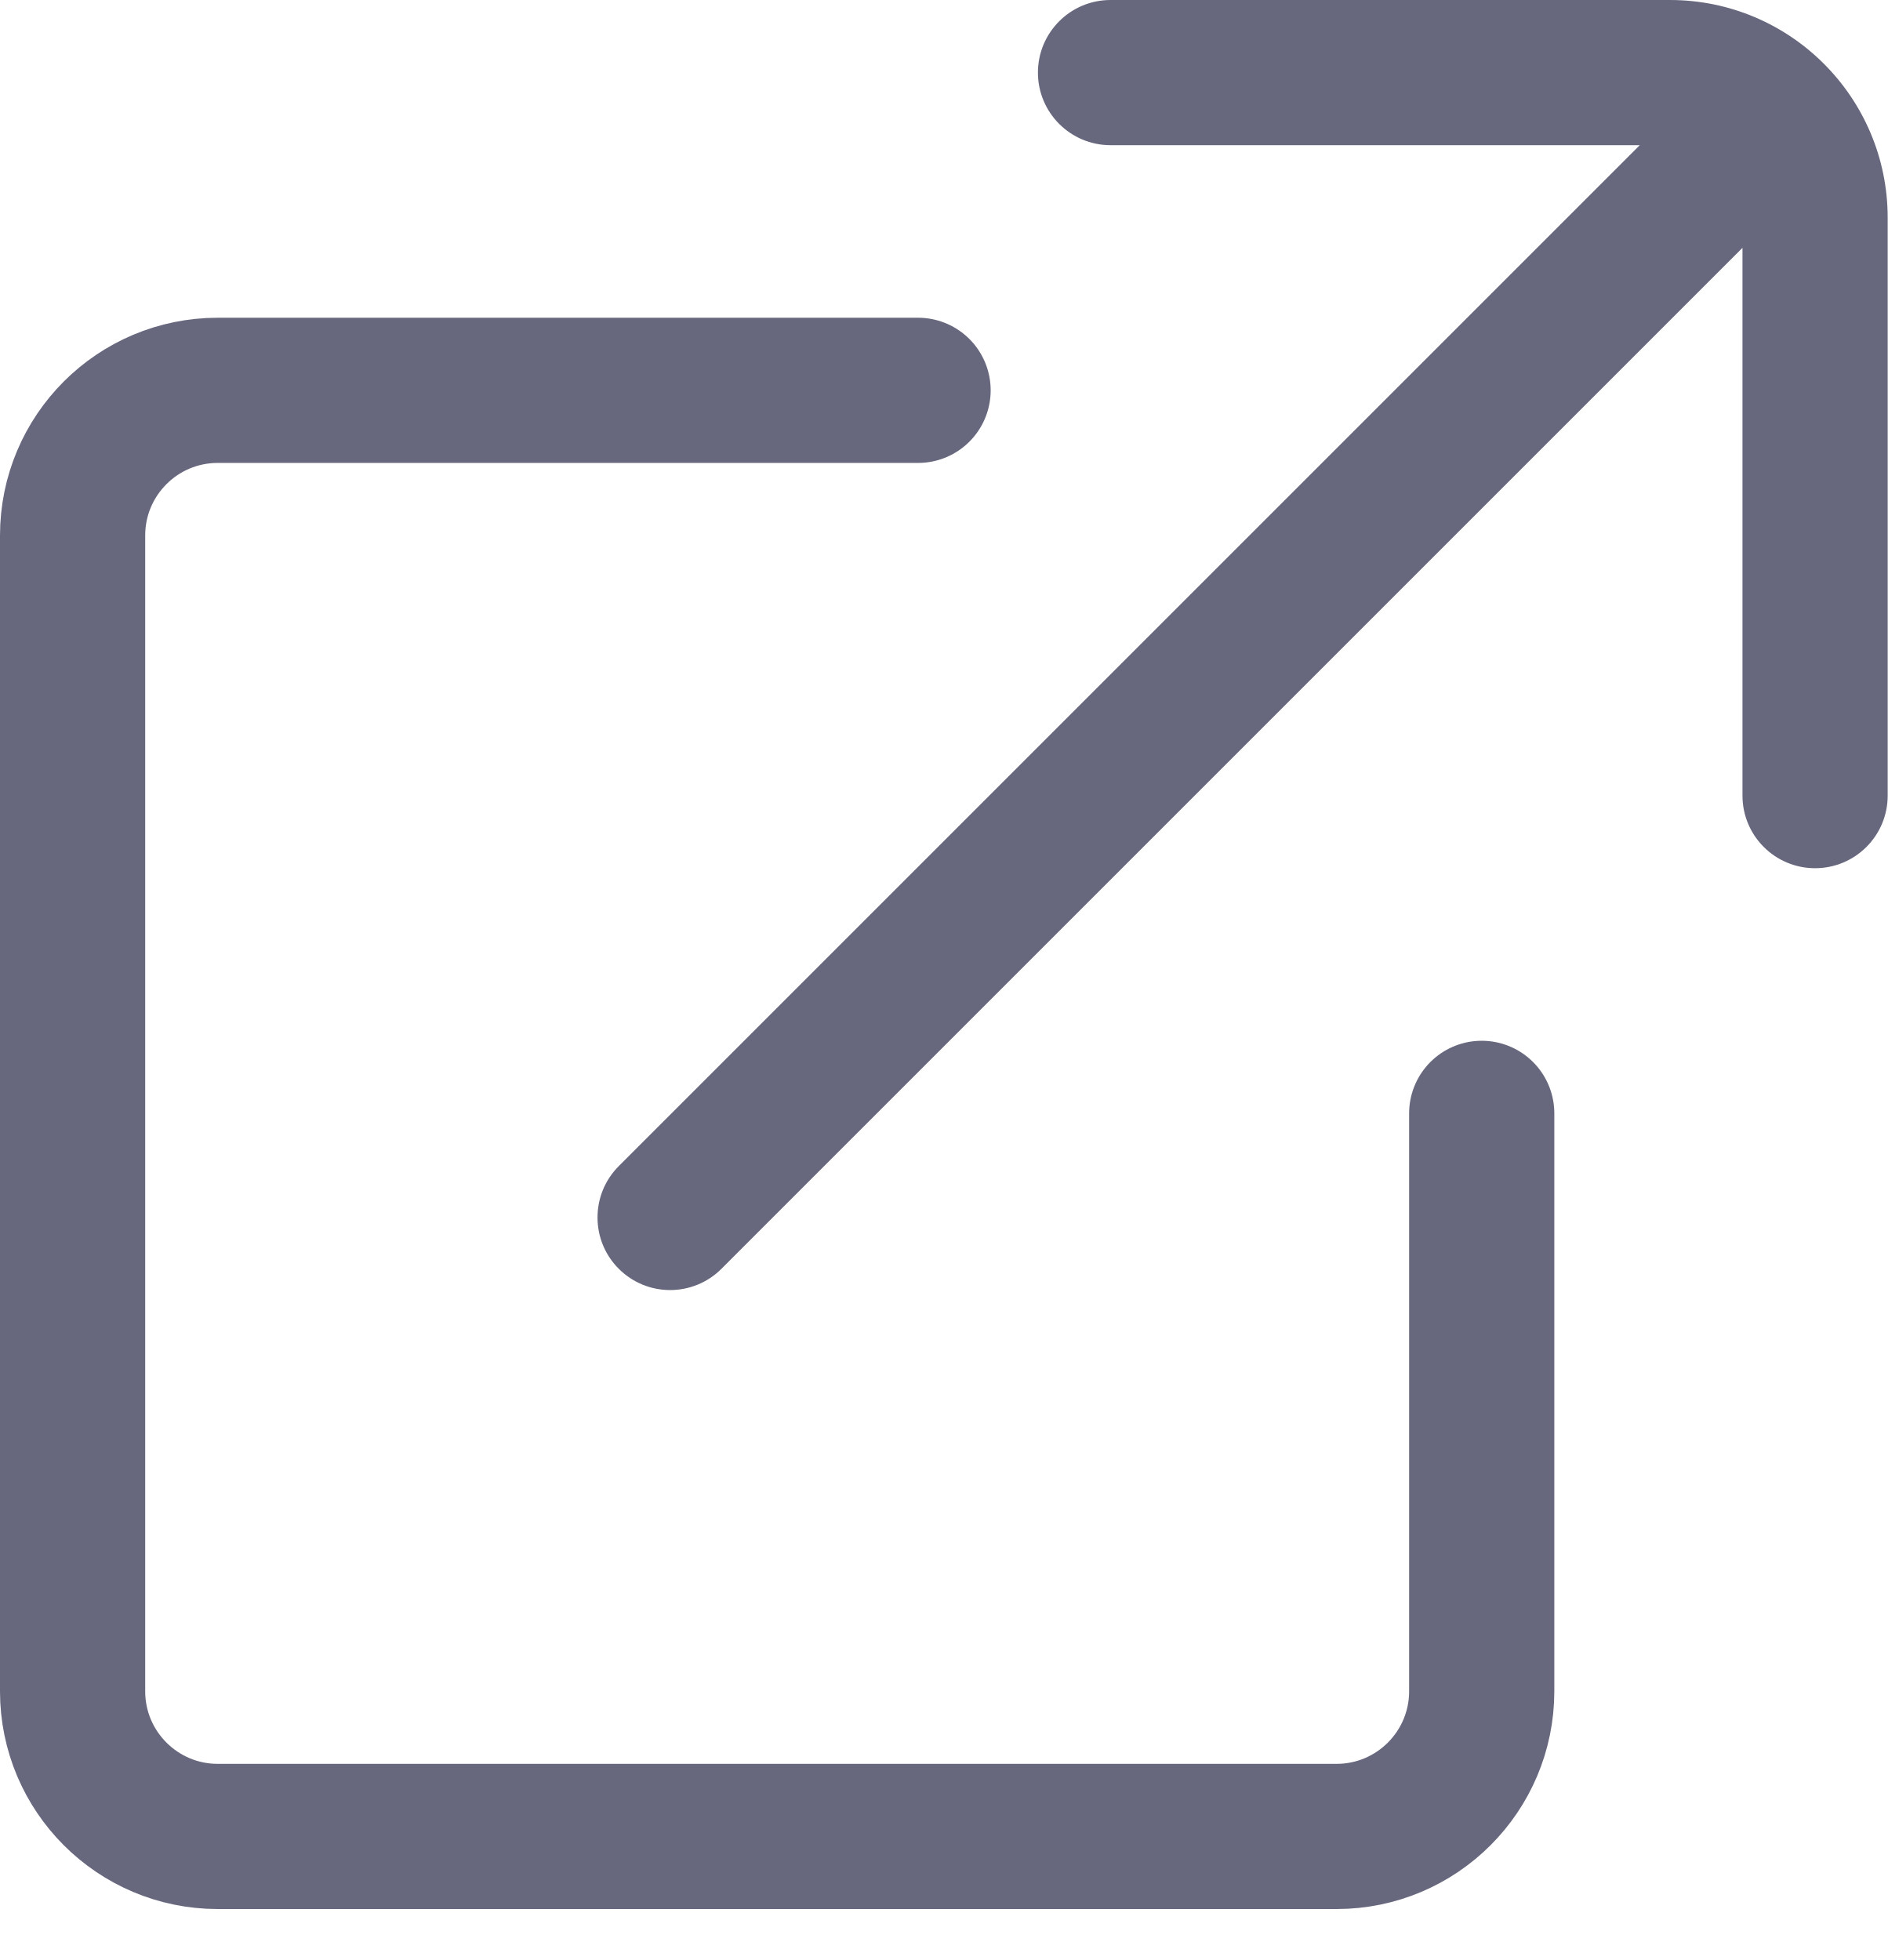
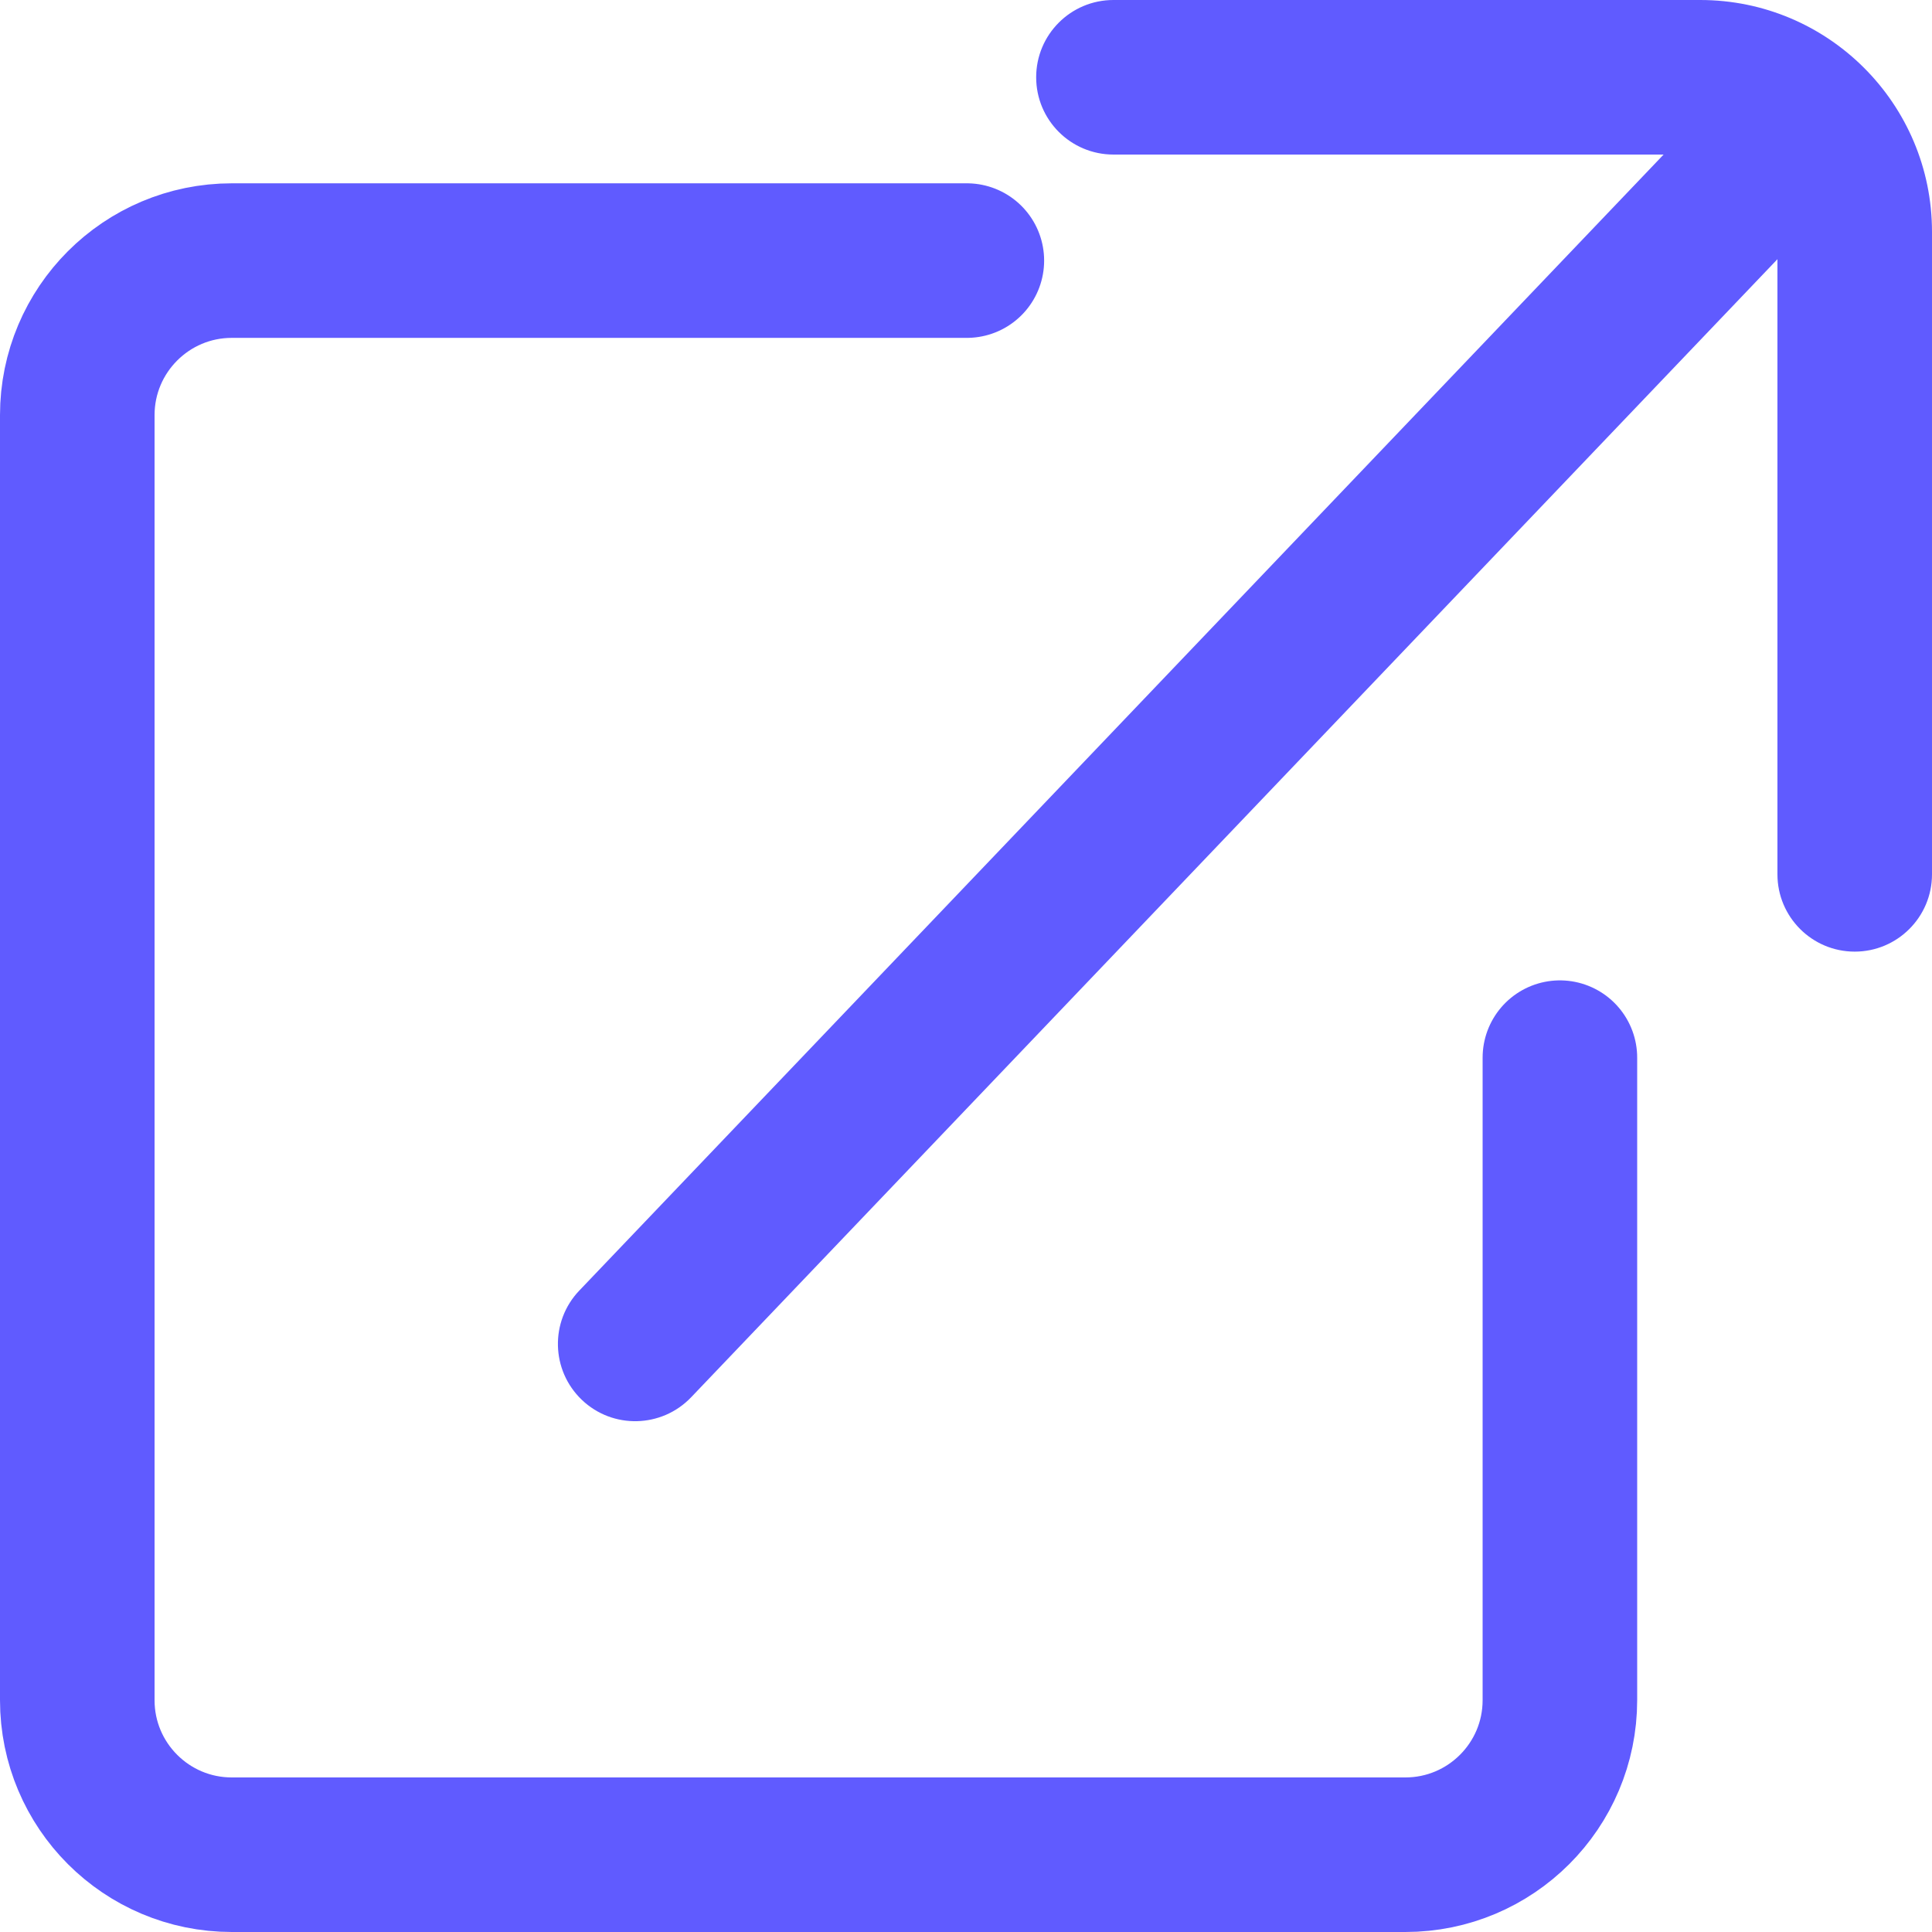
- <svg xmlns="http://www.w3.org/2000/svg" width="26" height="27" viewBox="0 0 26 27" fill="none">
-   <path d="M12.646 5.377H3C1.895 5.377 1 6.272 1 7.377V23.298C1 24.402 1.895 25.298 3 25.298H18.41C19.515 25.298 20.41 24.402 20.41 23.298V15.337" stroke="#030229" stroke-opacity="0.6" stroke-width="2" stroke-linecap="round" />
-   <path fill-rule="evenodd" clip-rule="evenodd" d="M15.297 0C14.745 0 14.297 0.448 14.297 1C14.297 1.552 14.745 2 15.297 2H22.587L8.523 16.064C8.133 16.455 8.133 17.088 8.523 17.478C8.914 17.869 9.547 17.869 9.938 17.478L24.002 3.414V5.98V10.96C24.002 11.513 24.45 11.96 25.002 11.96C25.554 11.96 26.002 11.513 26.002 10.96V5.98V3C26.002 1.343 24.659 0 23.002 0H15.297Z" fill="#030229" fill-opacity="0.6" />
+ <svg xmlns="http://www.w3.org/2000/svg" width="25" height="25" viewBox="0 0 25 25" fill="none">
+   <path d="M12.511 3.372H3C1.895 3.372 1 4.268 1 5.372V22C1 23.105 1.895 24 3 24H18.185C19.289 24 20.185 23.105 20.185 22V13.686" stroke="#605BFF" stroke-width="2" stroke-linecap="round" />
+   <path fill-rule="evenodd" clip-rule="evenodd" d="M14.408 0C13.855 0 13.408 0.448 13.408 1C13.408 1.552 13.855 2 14.408 2H21.527L7.496 16.7C7.115 17.099 7.129 17.732 7.529 18.114C7.928 18.495 8.561 18.48 8.943 18.081L23 3.354V6.157V11.314C23 11.866 23.448 12.314 24 12.314C24.552 12.314 25 11.866 25 11.314V6.157V3C25 1.343 23.657 0 22 0H14.408Z" fill="#605BFF" />
</svg>
